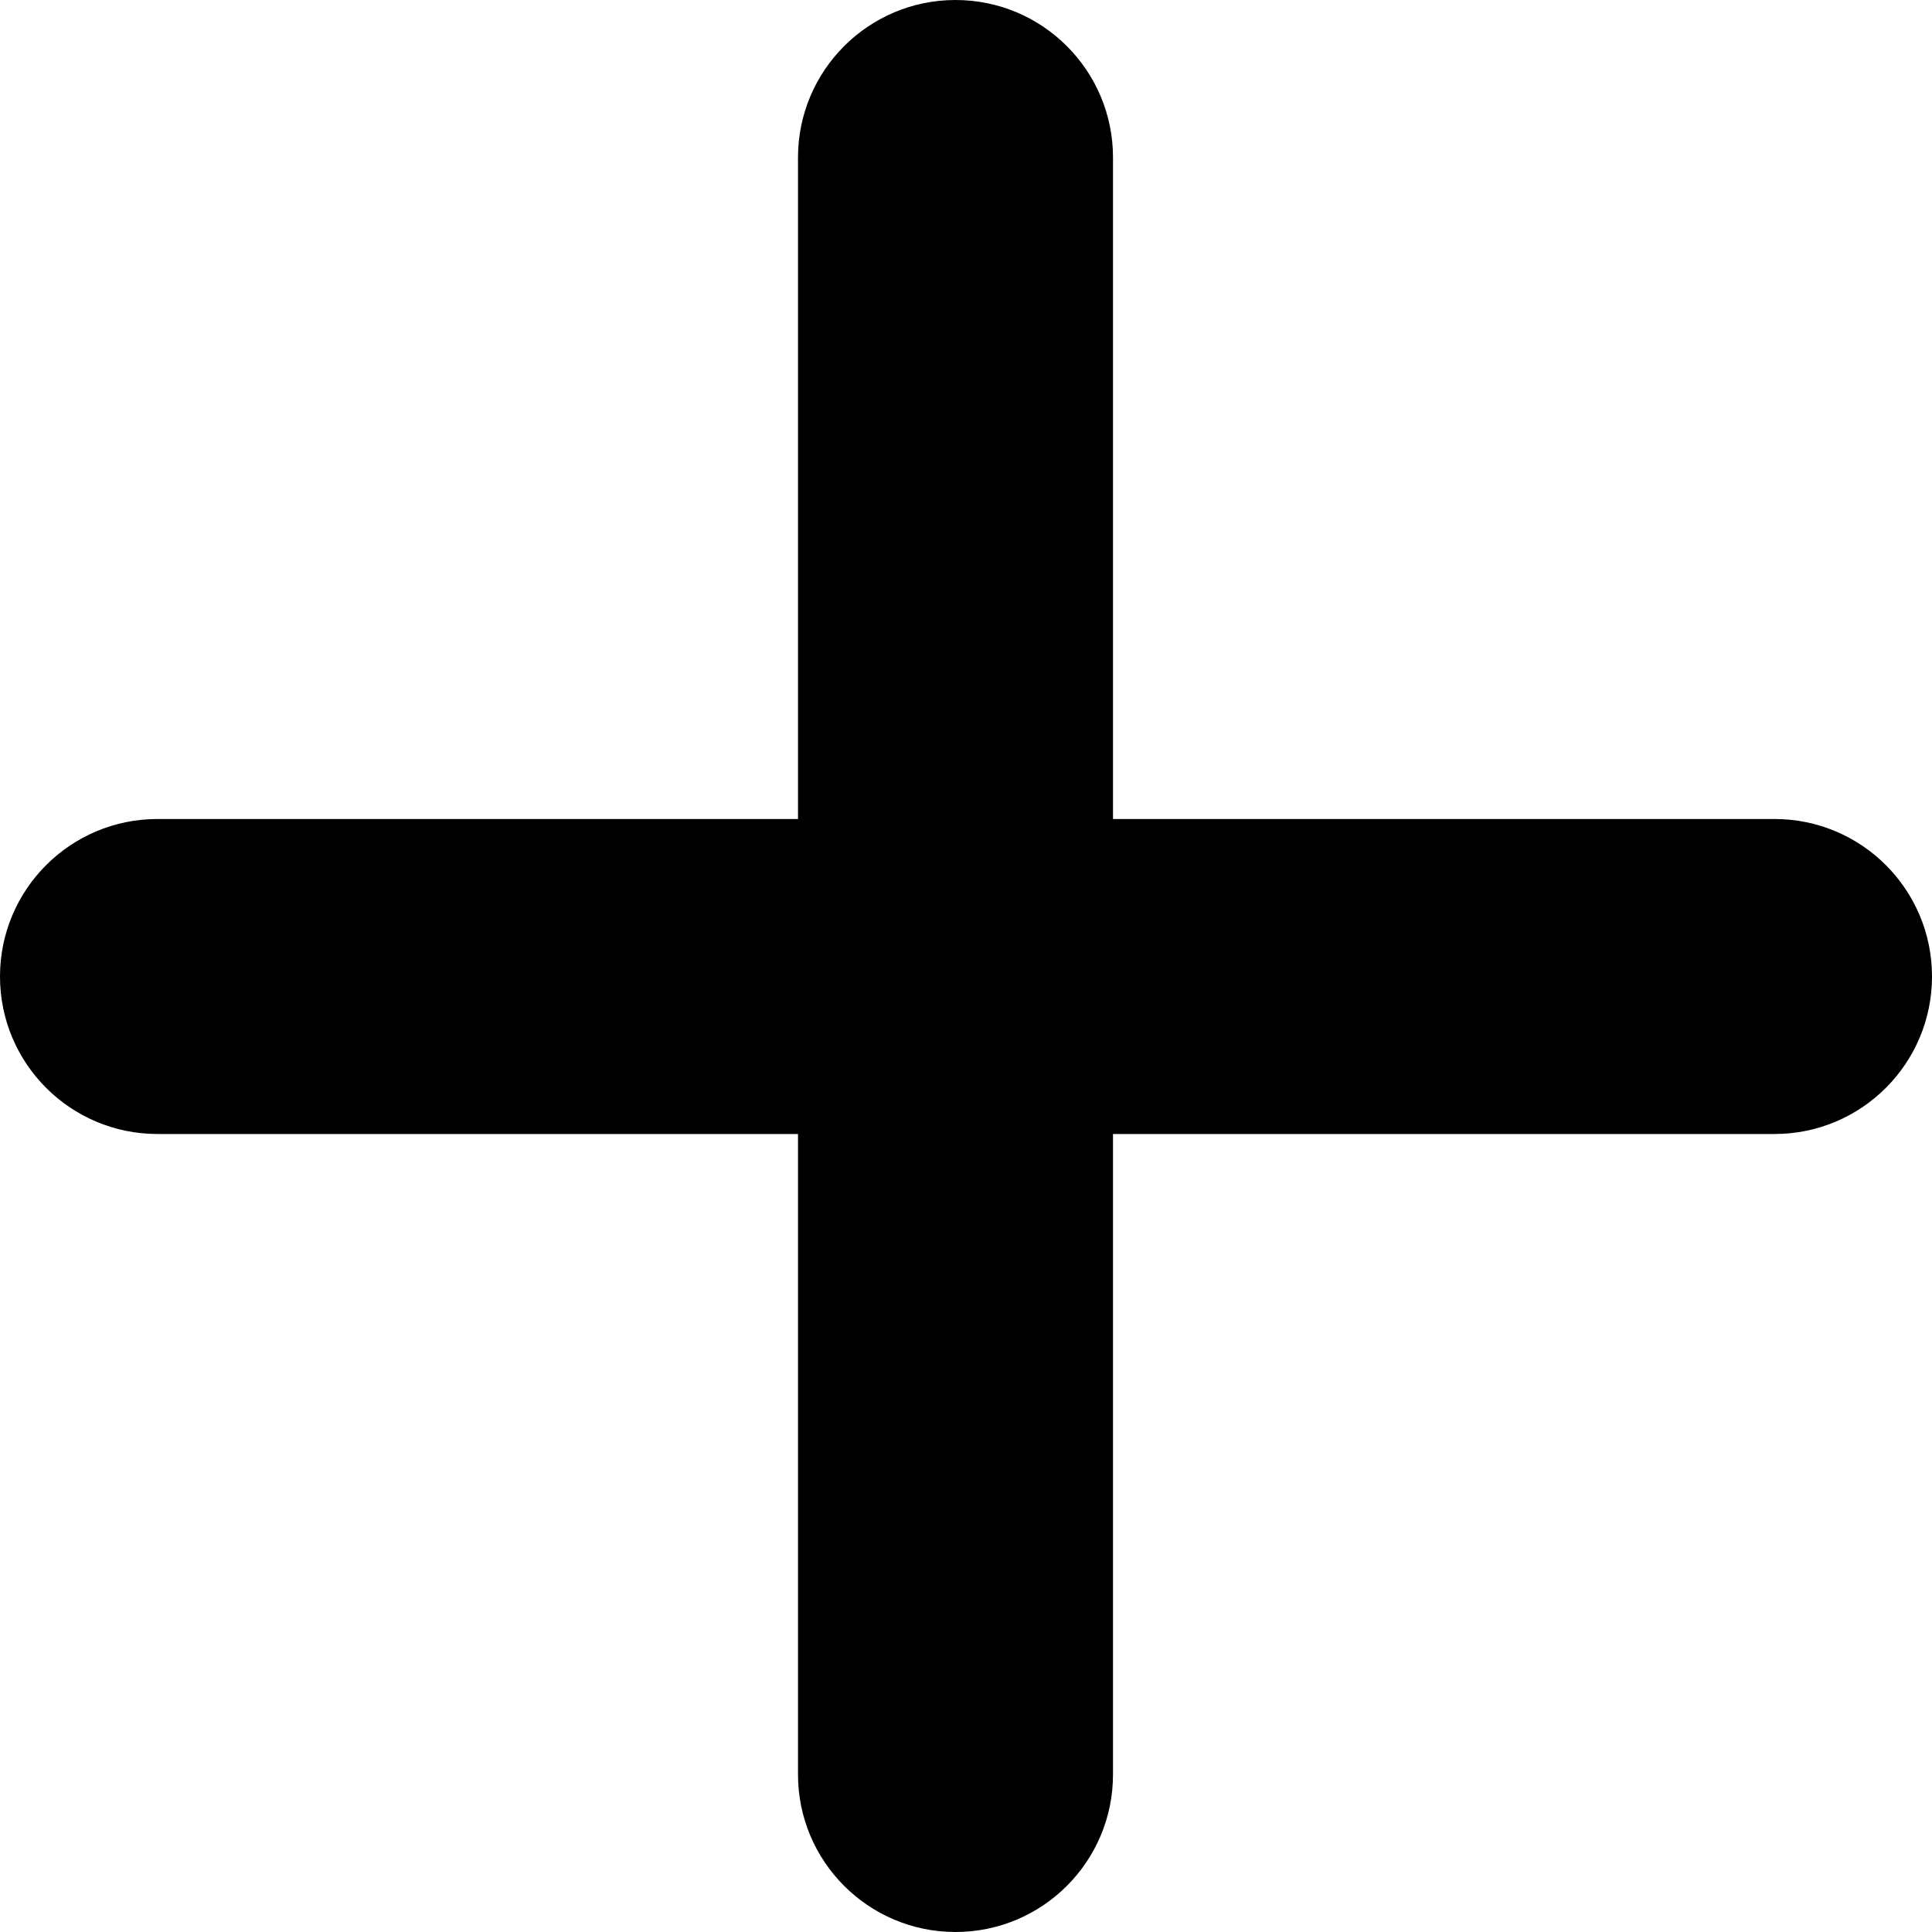
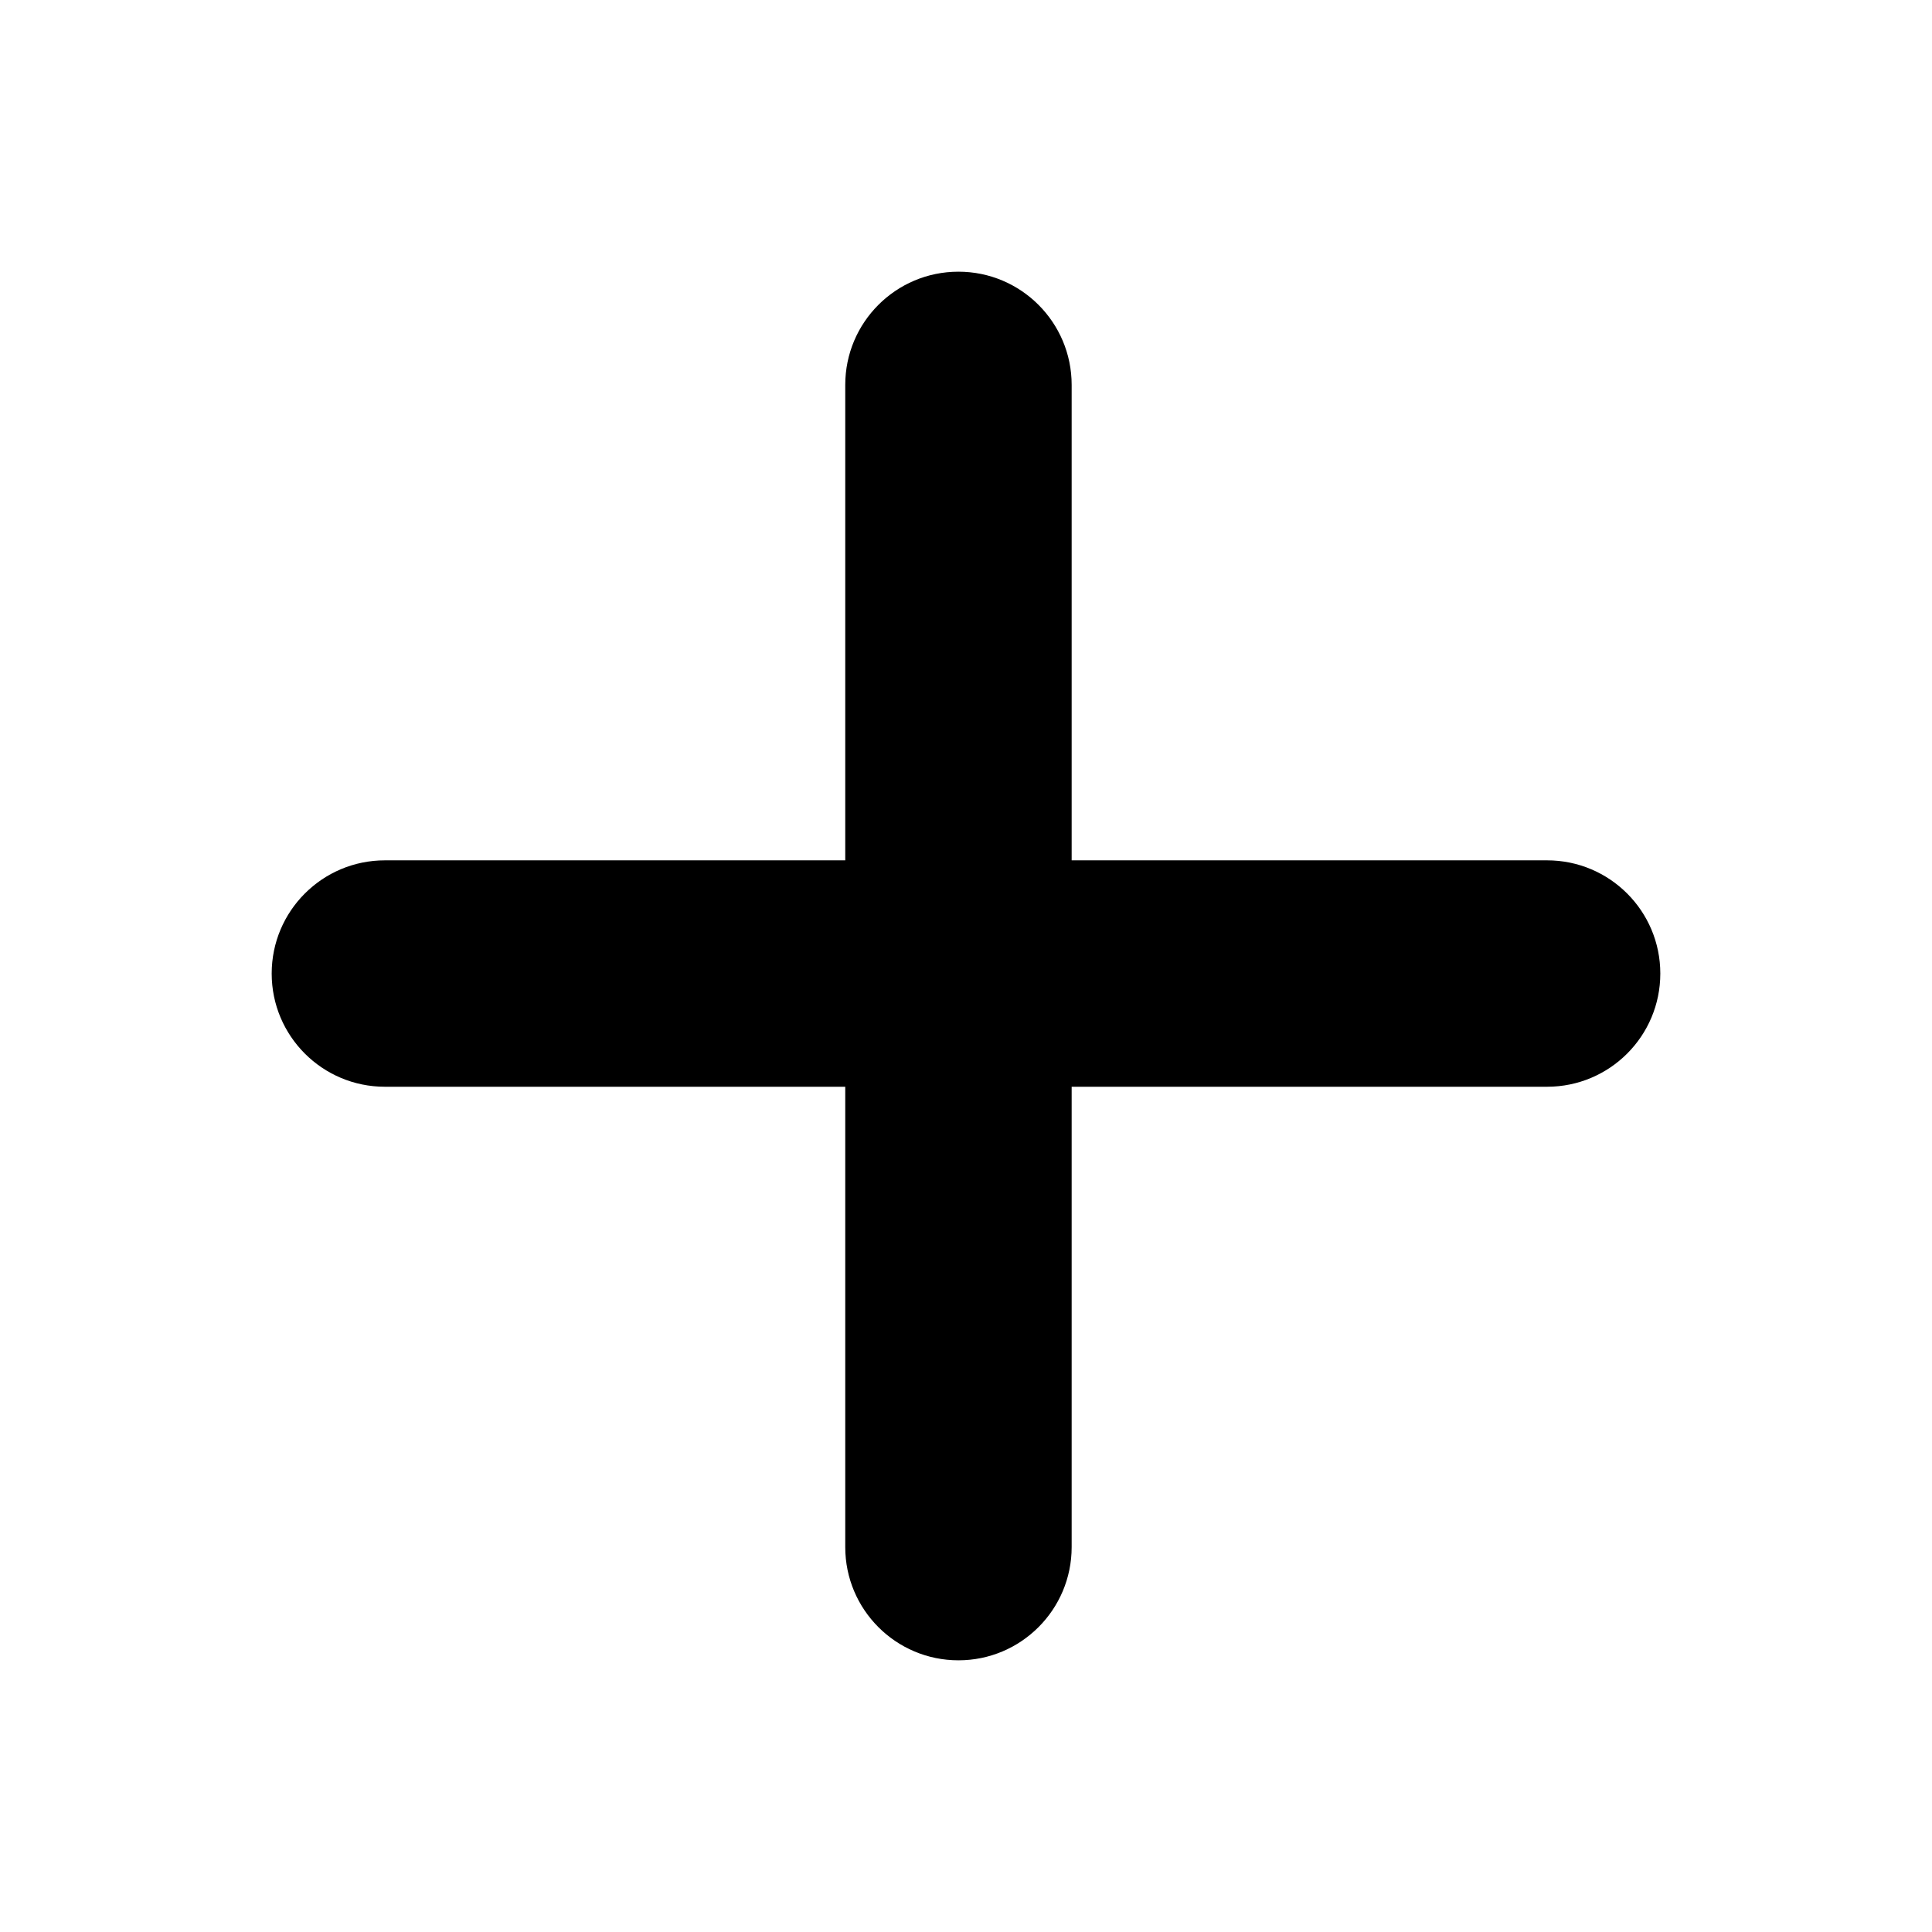
- <svg xmlns="http://www.w3.org/2000/svg" width="92" height="92">
-   <path d="M53 39V7.5a7.5 7.5 0 0 0-15 0V39H7.5a7.5 7.5 0 0 0 0 15H38v30.5a7.5 7.5 0 1 0 15 0V54h31.5a7.5 7.5 0 1 0 0-15H53z" fill="#000" fill-rule="evenodd" />
+ <svg xmlns="http://www.w3.org/2000/svg" width="128" height="128">
+   <path d="M71 57V25.5a7.5 7.5 0 0 0-15 0V57H25.5a7.5 7.5 0 0 0 0 15H56v30.5a7.5 7.5 0 1 0 15 0V72h31.5a7.5 7.5 0 1 0 0-15H71z" fill="#000" fill-rule="evenodd" />
</svg>
